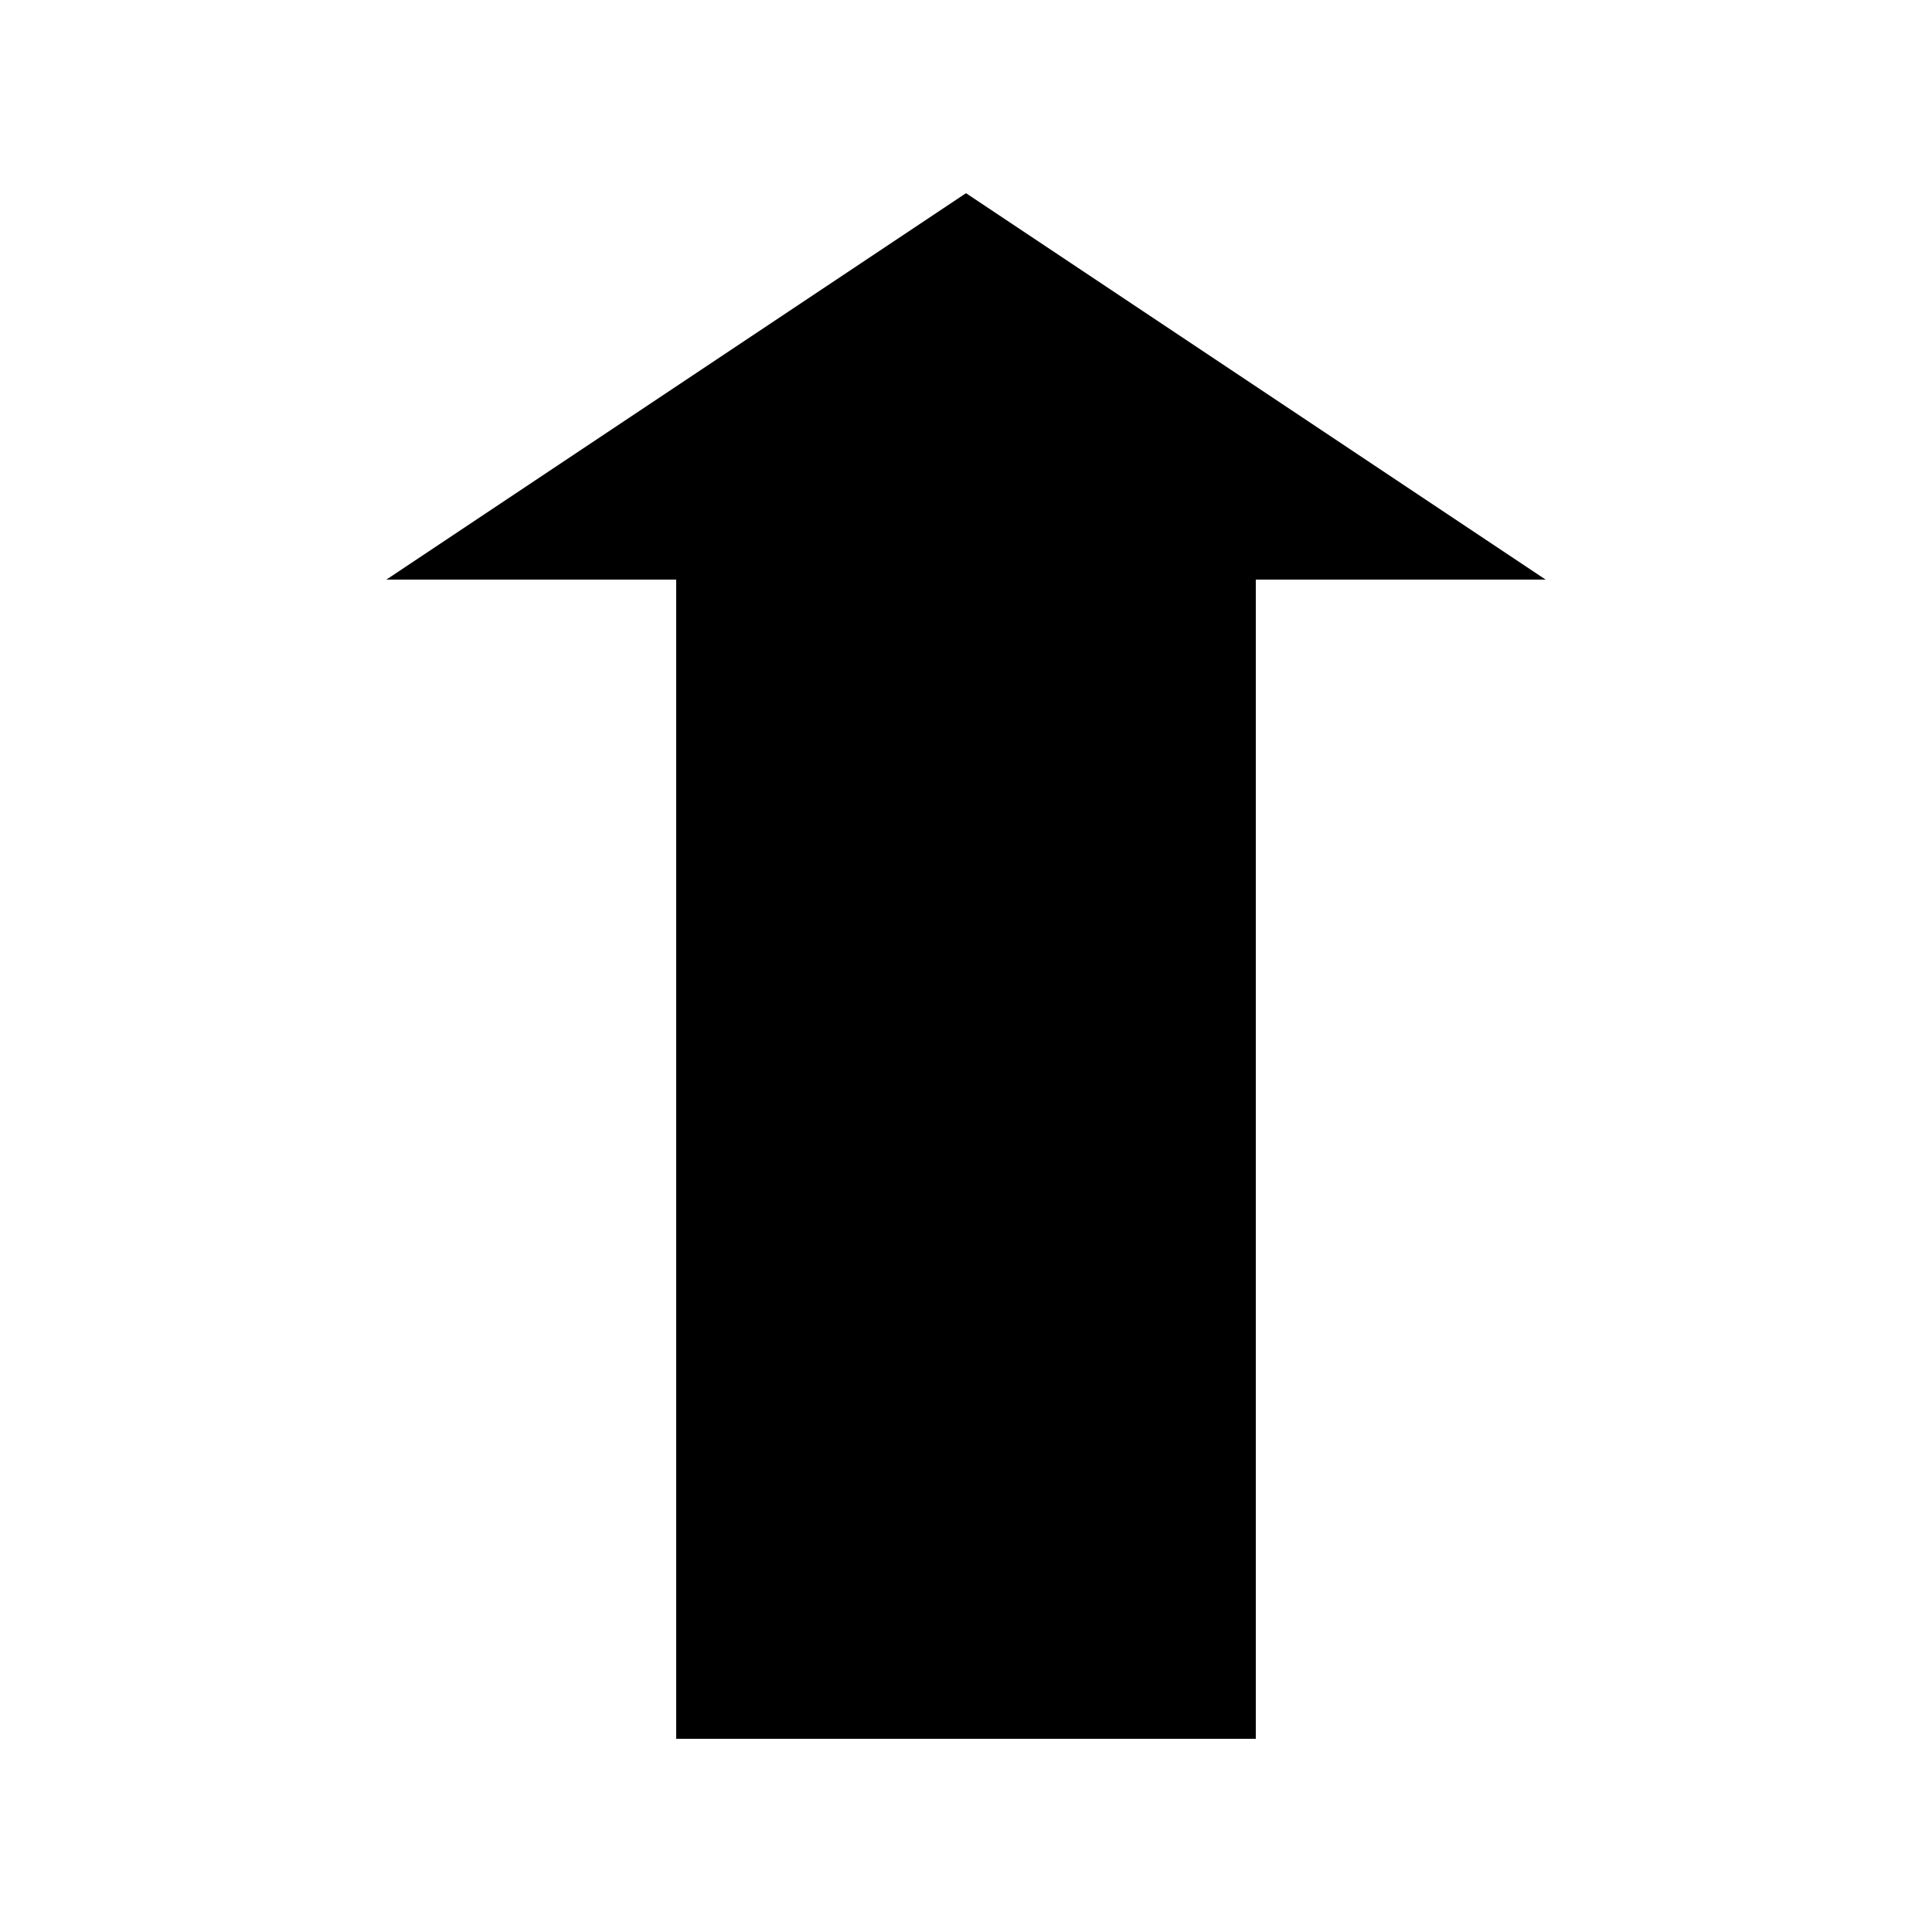
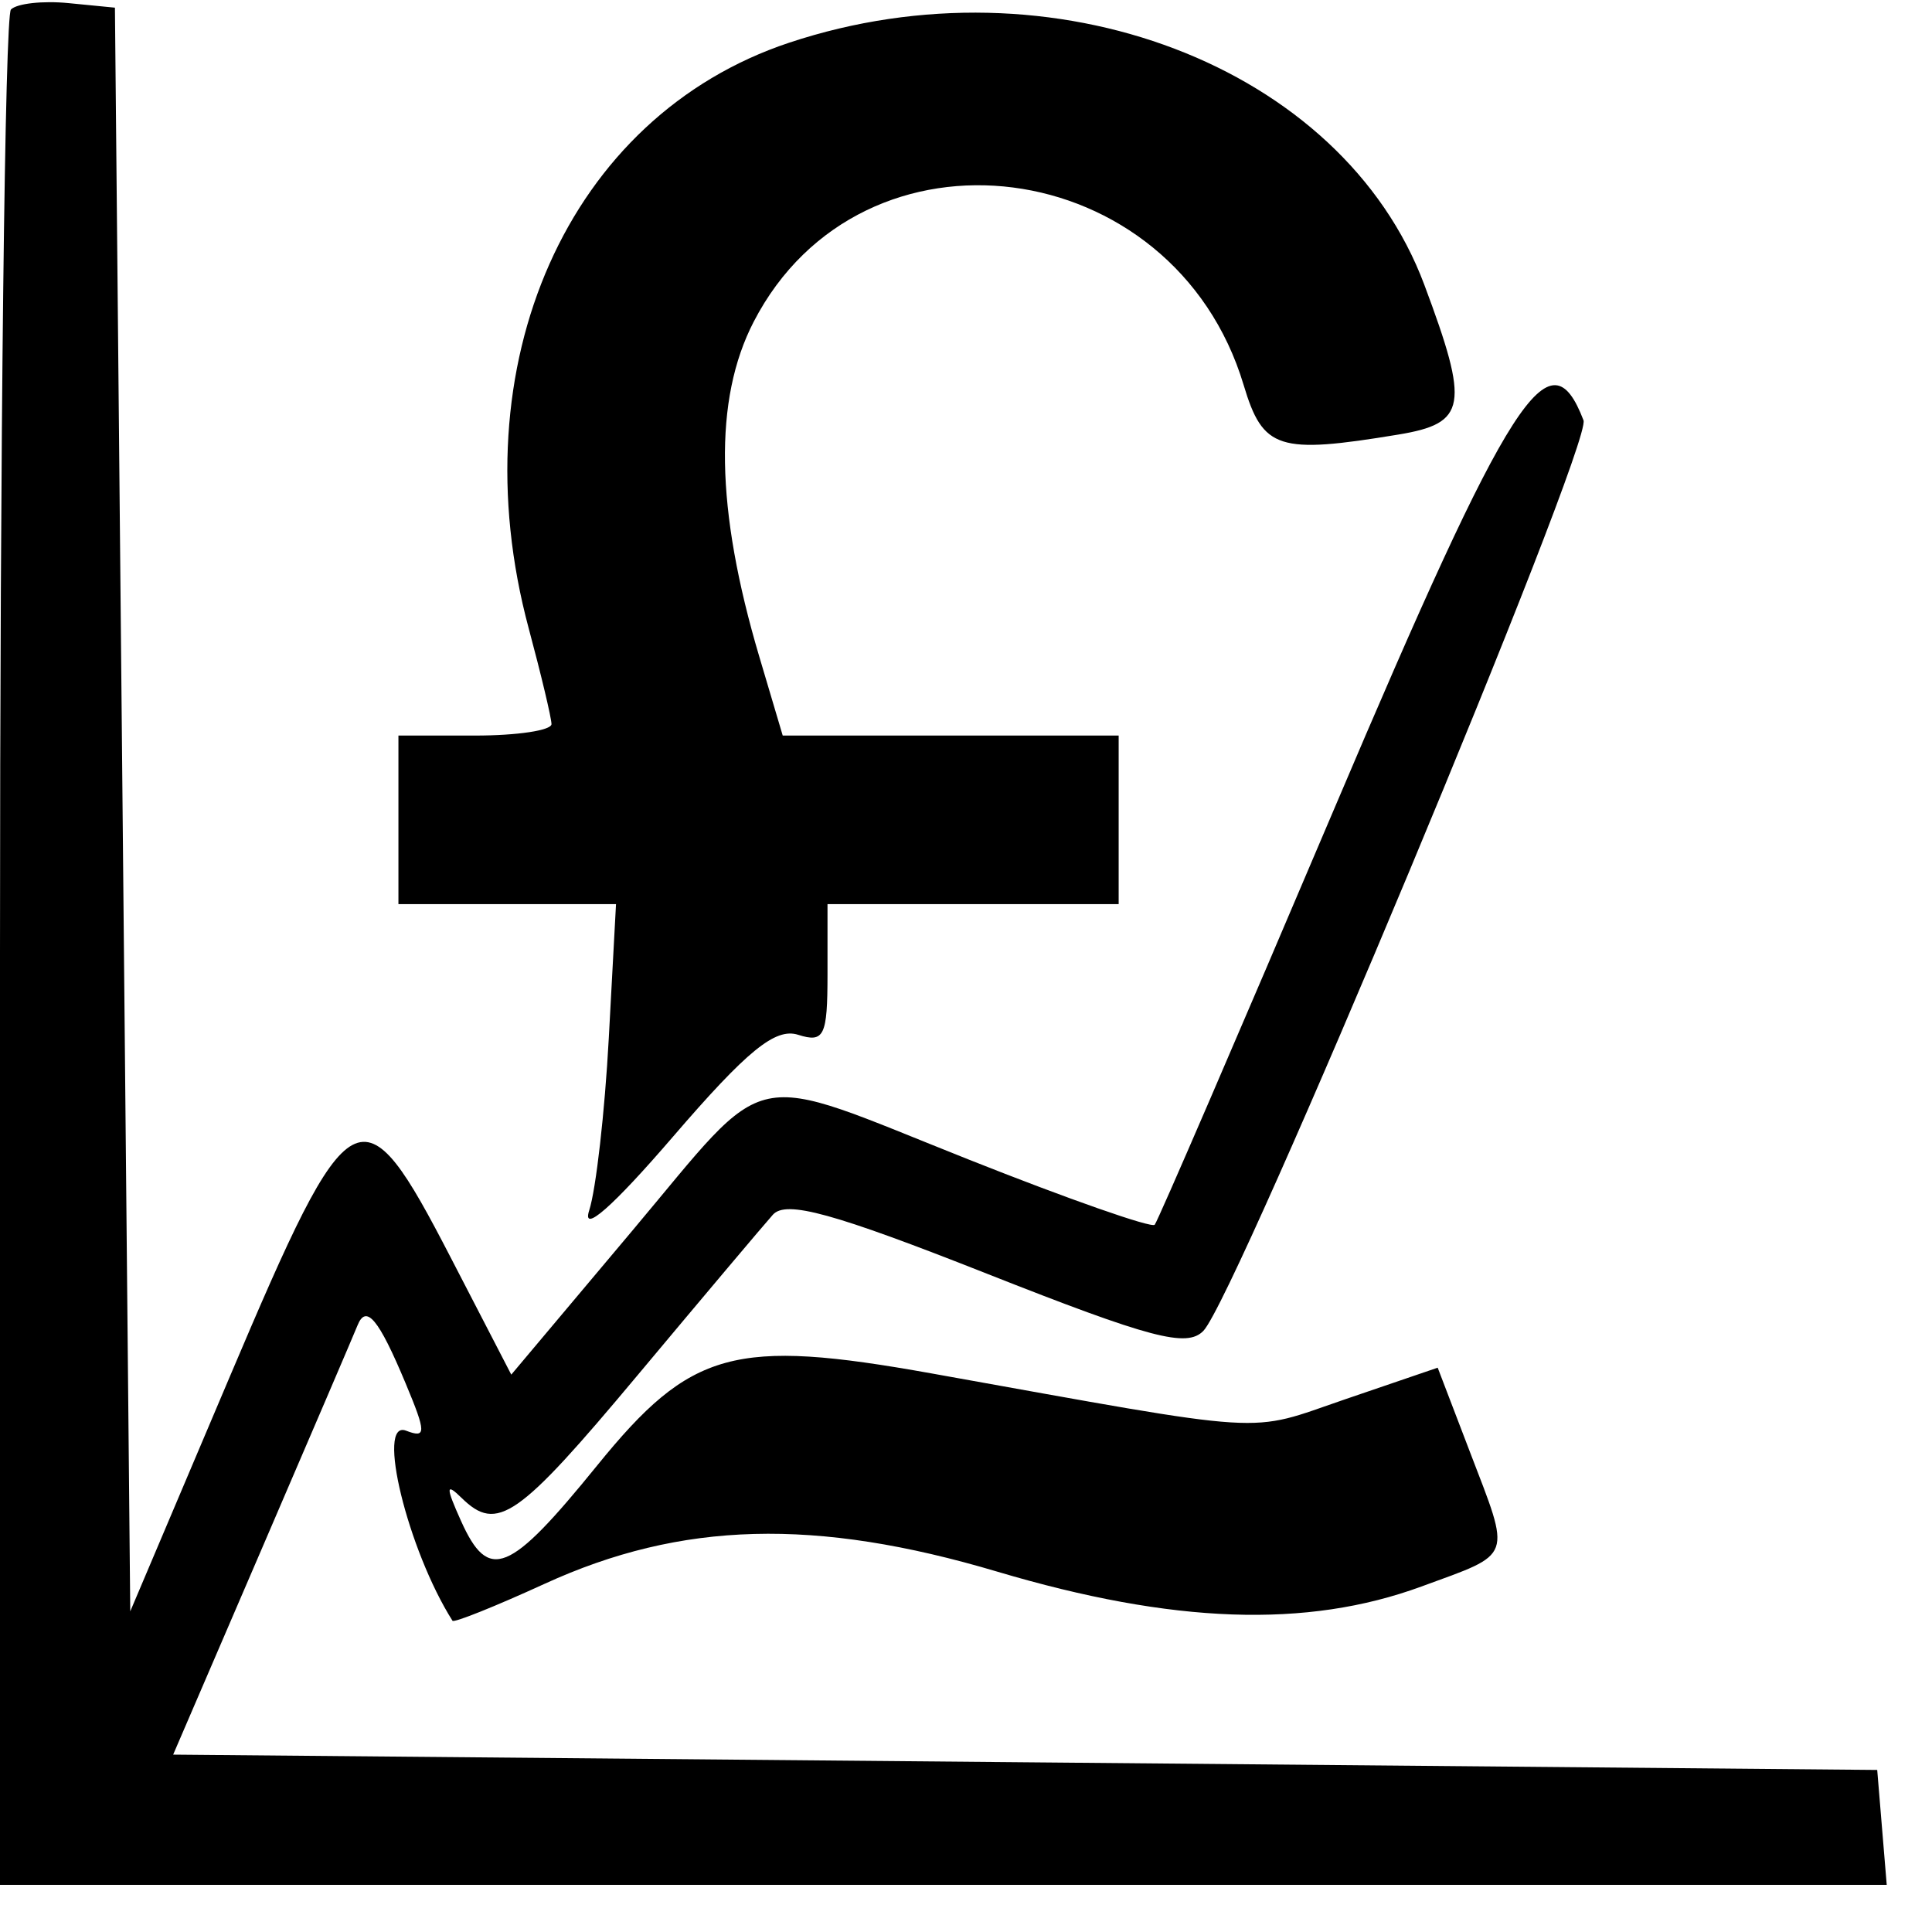
- <svg xmlns="http://www.w3.org/2000/svg" version="1.1" baseProfile="full" width="50" height="50" viewBox="0 0 200 200" id="dcms-change">
-   <g id="myyarrow">
-     <polygon points="100 0 150 50 125 50 125 200 75 200 75 50 50 50" fill="black" stroke-width="0" transform="translate(-20, 20) scale(1.2, 0.8)" />
+ <svg xmlns="http://www.w3.org/2000/svg" id="svg" version="1.1" viewBox="0 0 410 410">
+   <g id="svgg">
+     <path id="path0" d="M2.322 2.014 C 1.045 3.291,-0.000 93.360,-0.000 202.168 L 0.000 400.000 200.196 400.000 L 400.393 400.000 399.383 387.805 L 398.374 375.610 217.561 373.984 L 36.747 372.358 55.651 328.455 C 66.048 304.309,75.140 283.089,75.856 281.301 C 77.703 276.688,80.356 279.871,86.076 293.561 C 90.474 304.088,90.487 305.268,86.180 303.616 C 79.737 301.143,86.522 328.936,96.026 343.949 C 96.326 344.422,105.128 340.891,115.587 336.103 C 144.610 322.816,173.048 322.054,211.640 333.529 C 248.920 344.614,277.323 345.612,301.626 336.690 C 321.311 329.464,320.729 331.087,311.899 308.013 L 305.100 290.244 285.497 296.937 C 264.261 304.189,271.078 304.614,197.659 291.455 C 155.813 283.956,146.614 286.486,126.754 310.964 C 108.030 334.042,103.702 335.808,97.834 322.764 C 94.573 315.513,94.597 314.590,97.963 317.886 C 105.514 325.281,109.901 322.223,135.282 291.870 C 149.117 275.325,162.047 259.985,164.016 257.781 C 166.807 254.658,176.811 257.413,209.395 270.280 C 244.207 284.027,251.894 286.056,255.386 282.417 C 262.423 275.086,337.949 94.157,336.044 89.193 C 328.865 70.483,320.707 83.192,283.181 171.545 C 262.859 219.390,245.700 259.155,245.048 259.911 C 244.396 260.668,226.653 254.448,205.619 246.090 C 157.644 227.027,164.036 225.668,134.071 261.306 L 108.501 291.718 95.714 266.997 C 76.693 230.224,74.543 231.375,48.780 292.115 L 27.642 341.954 26.016 171.790 L 24.390 1.626 14.517 0.659 C 9.087 0.127,3.599 0.737,2.322 2.014 M167.480 9.059 C 120.563 24.658,97.151 77.285,112.195 133.333 C 114.836 143.171,117.013 152.317,117.035 153.659 C 117.056 155.000,109.756 156.098,100.813 156.098 L 84.553 156.098 84.553 173.984 L 84.553 191.870 107.641 191.870 L 130.728 191.870 129.193 220.325 C 128.348 235.976,126.479 252.412,125.041 256.851 C 123.398 261.918,130.000 256.120,142.781 241.269 C 158.580 222.913,164.533 218.061,169.373 219.597 C 174.899 221.351,175.610 219.884,175.610 206.723 L 175.610 191.870 206.504 191.870 L 237.398 191.870 237.398 173.984 L 237.398 156.098 201.752 156.098 L 166.106 156.098 161.148 139.402 C 151.825 108.008,151.428 84.785,159.933 68.306 C 182.919 23.771,249.125 32.324,263.931 81.741 C 268.017 95.381,271.297 96.428,296.748 92.222 C 311.250 89.825,311.885 86.156,302.257 60.422 C 284.867 13.944,223.327 -9.508,167.480 9.059 " stroke="none" fill="#000000" fill-rule="evenodd" />
  </g>
</svg>
